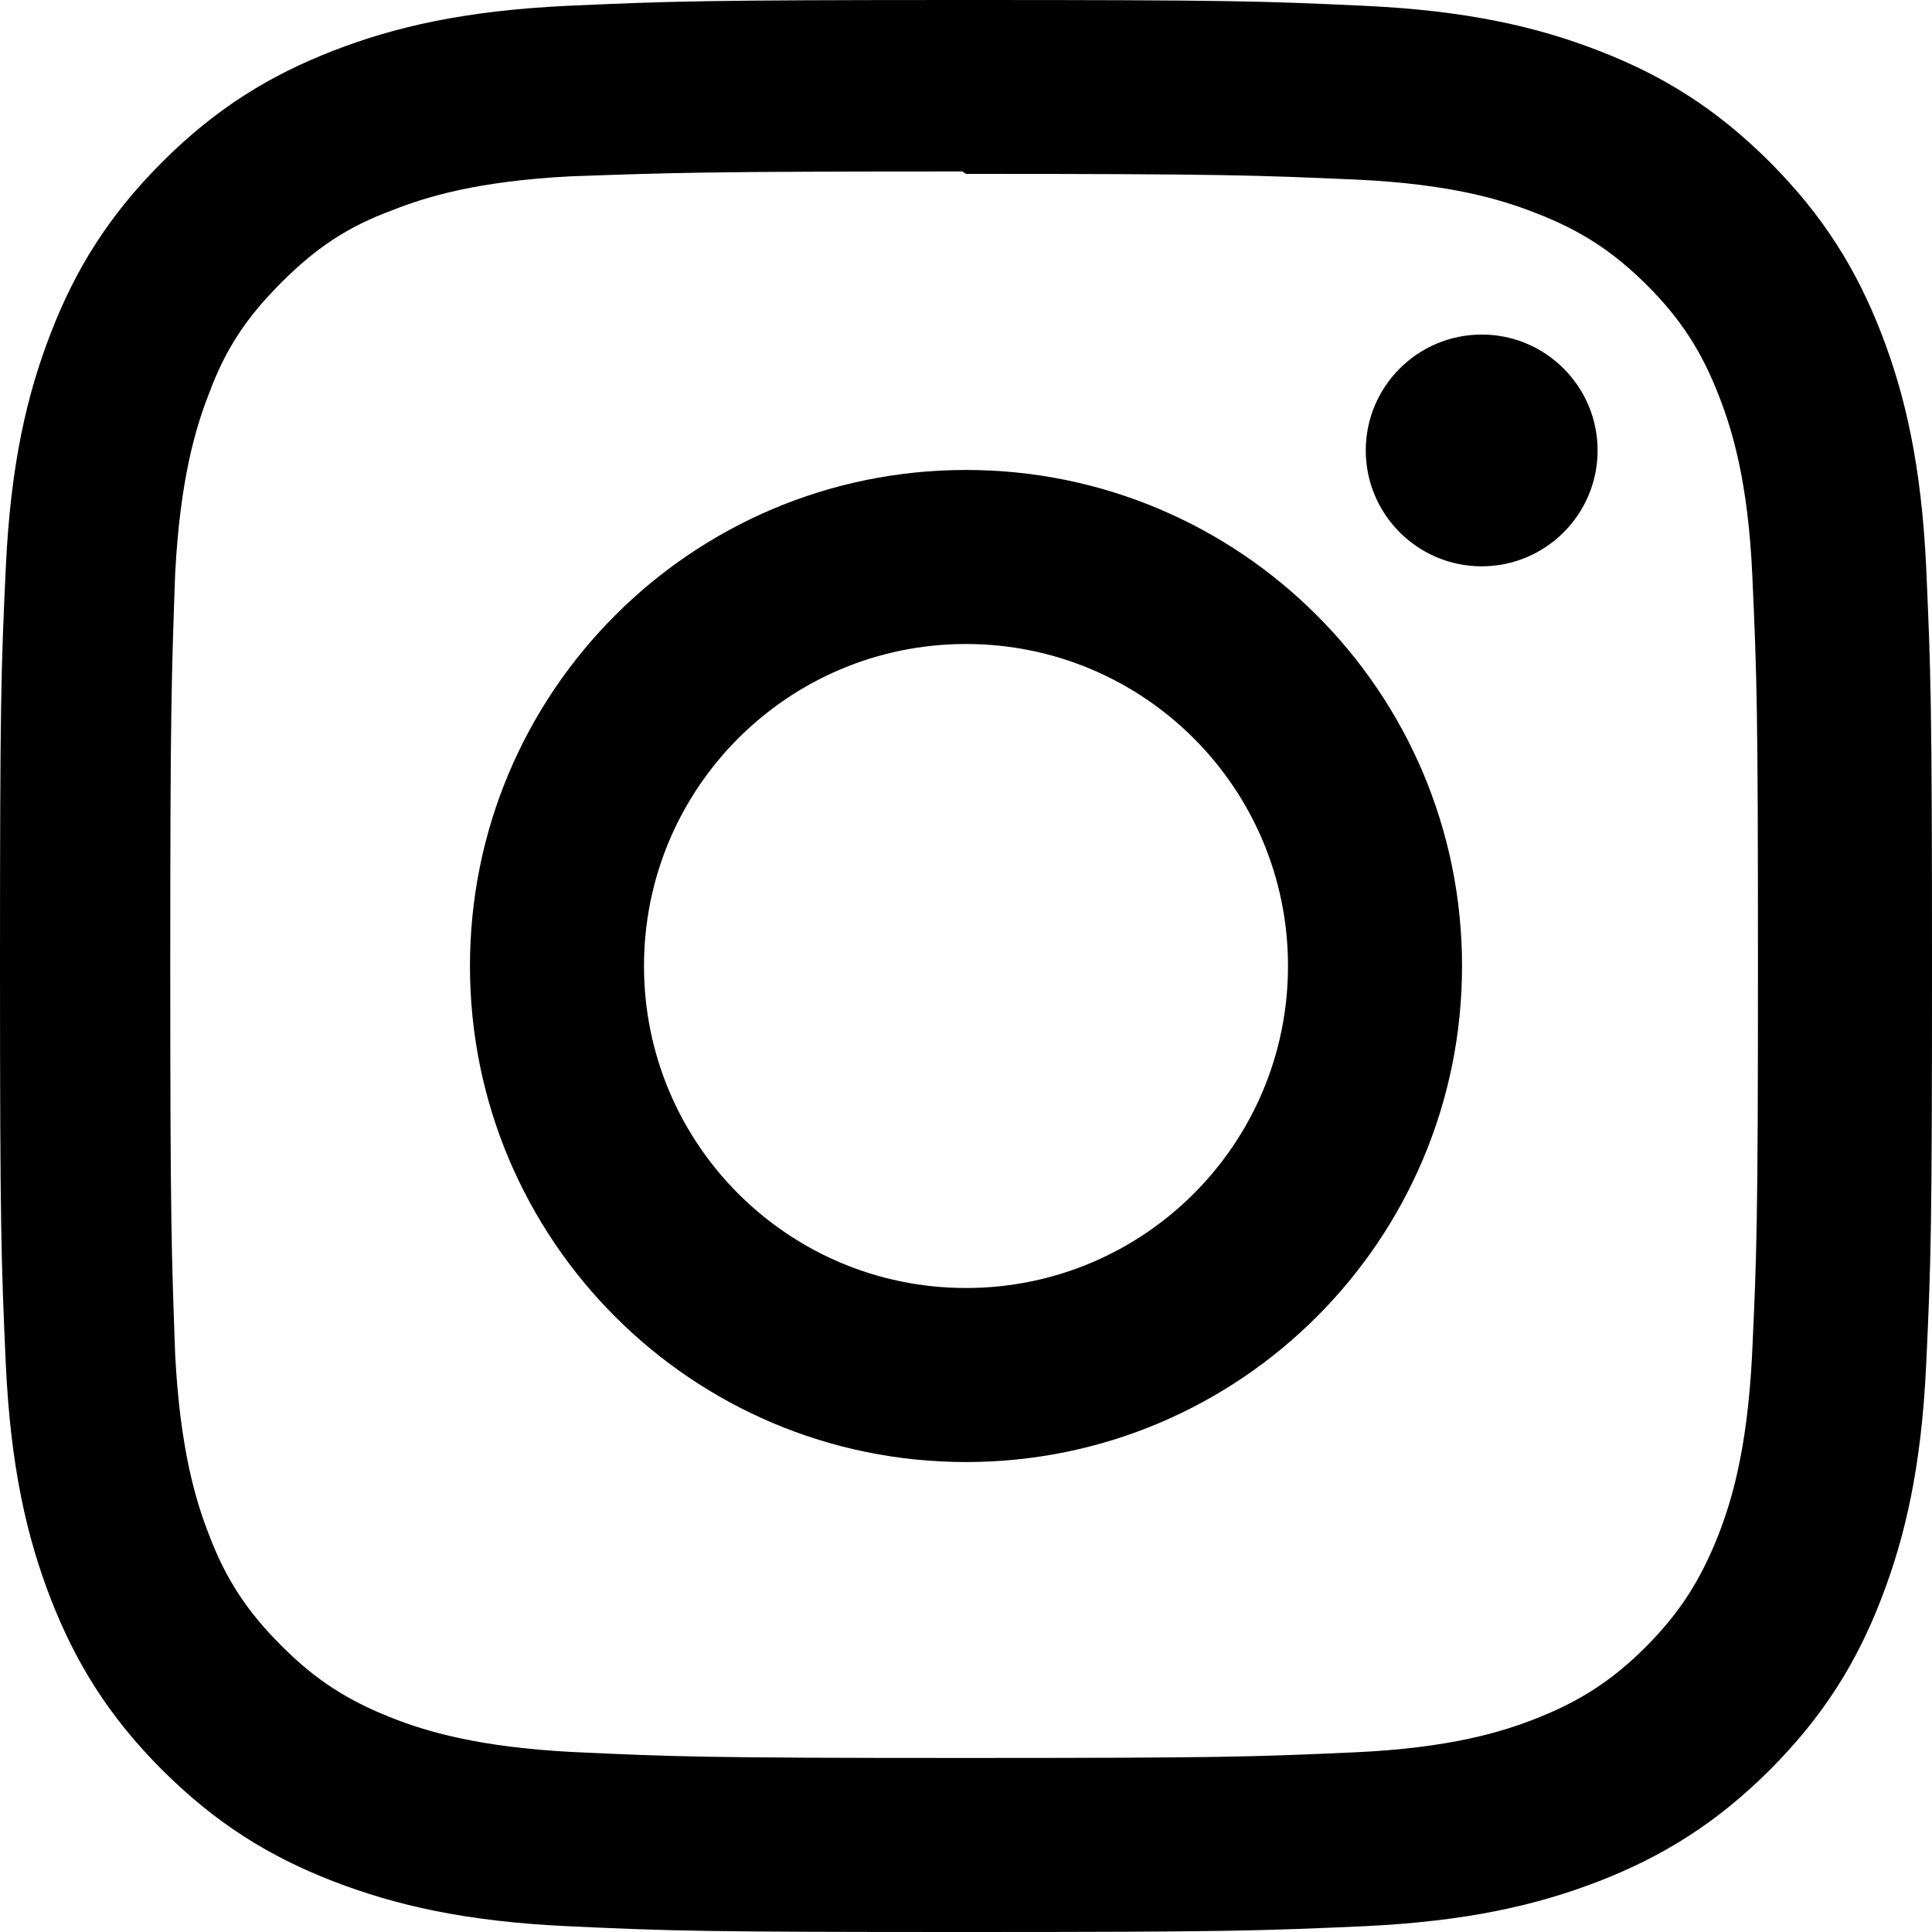
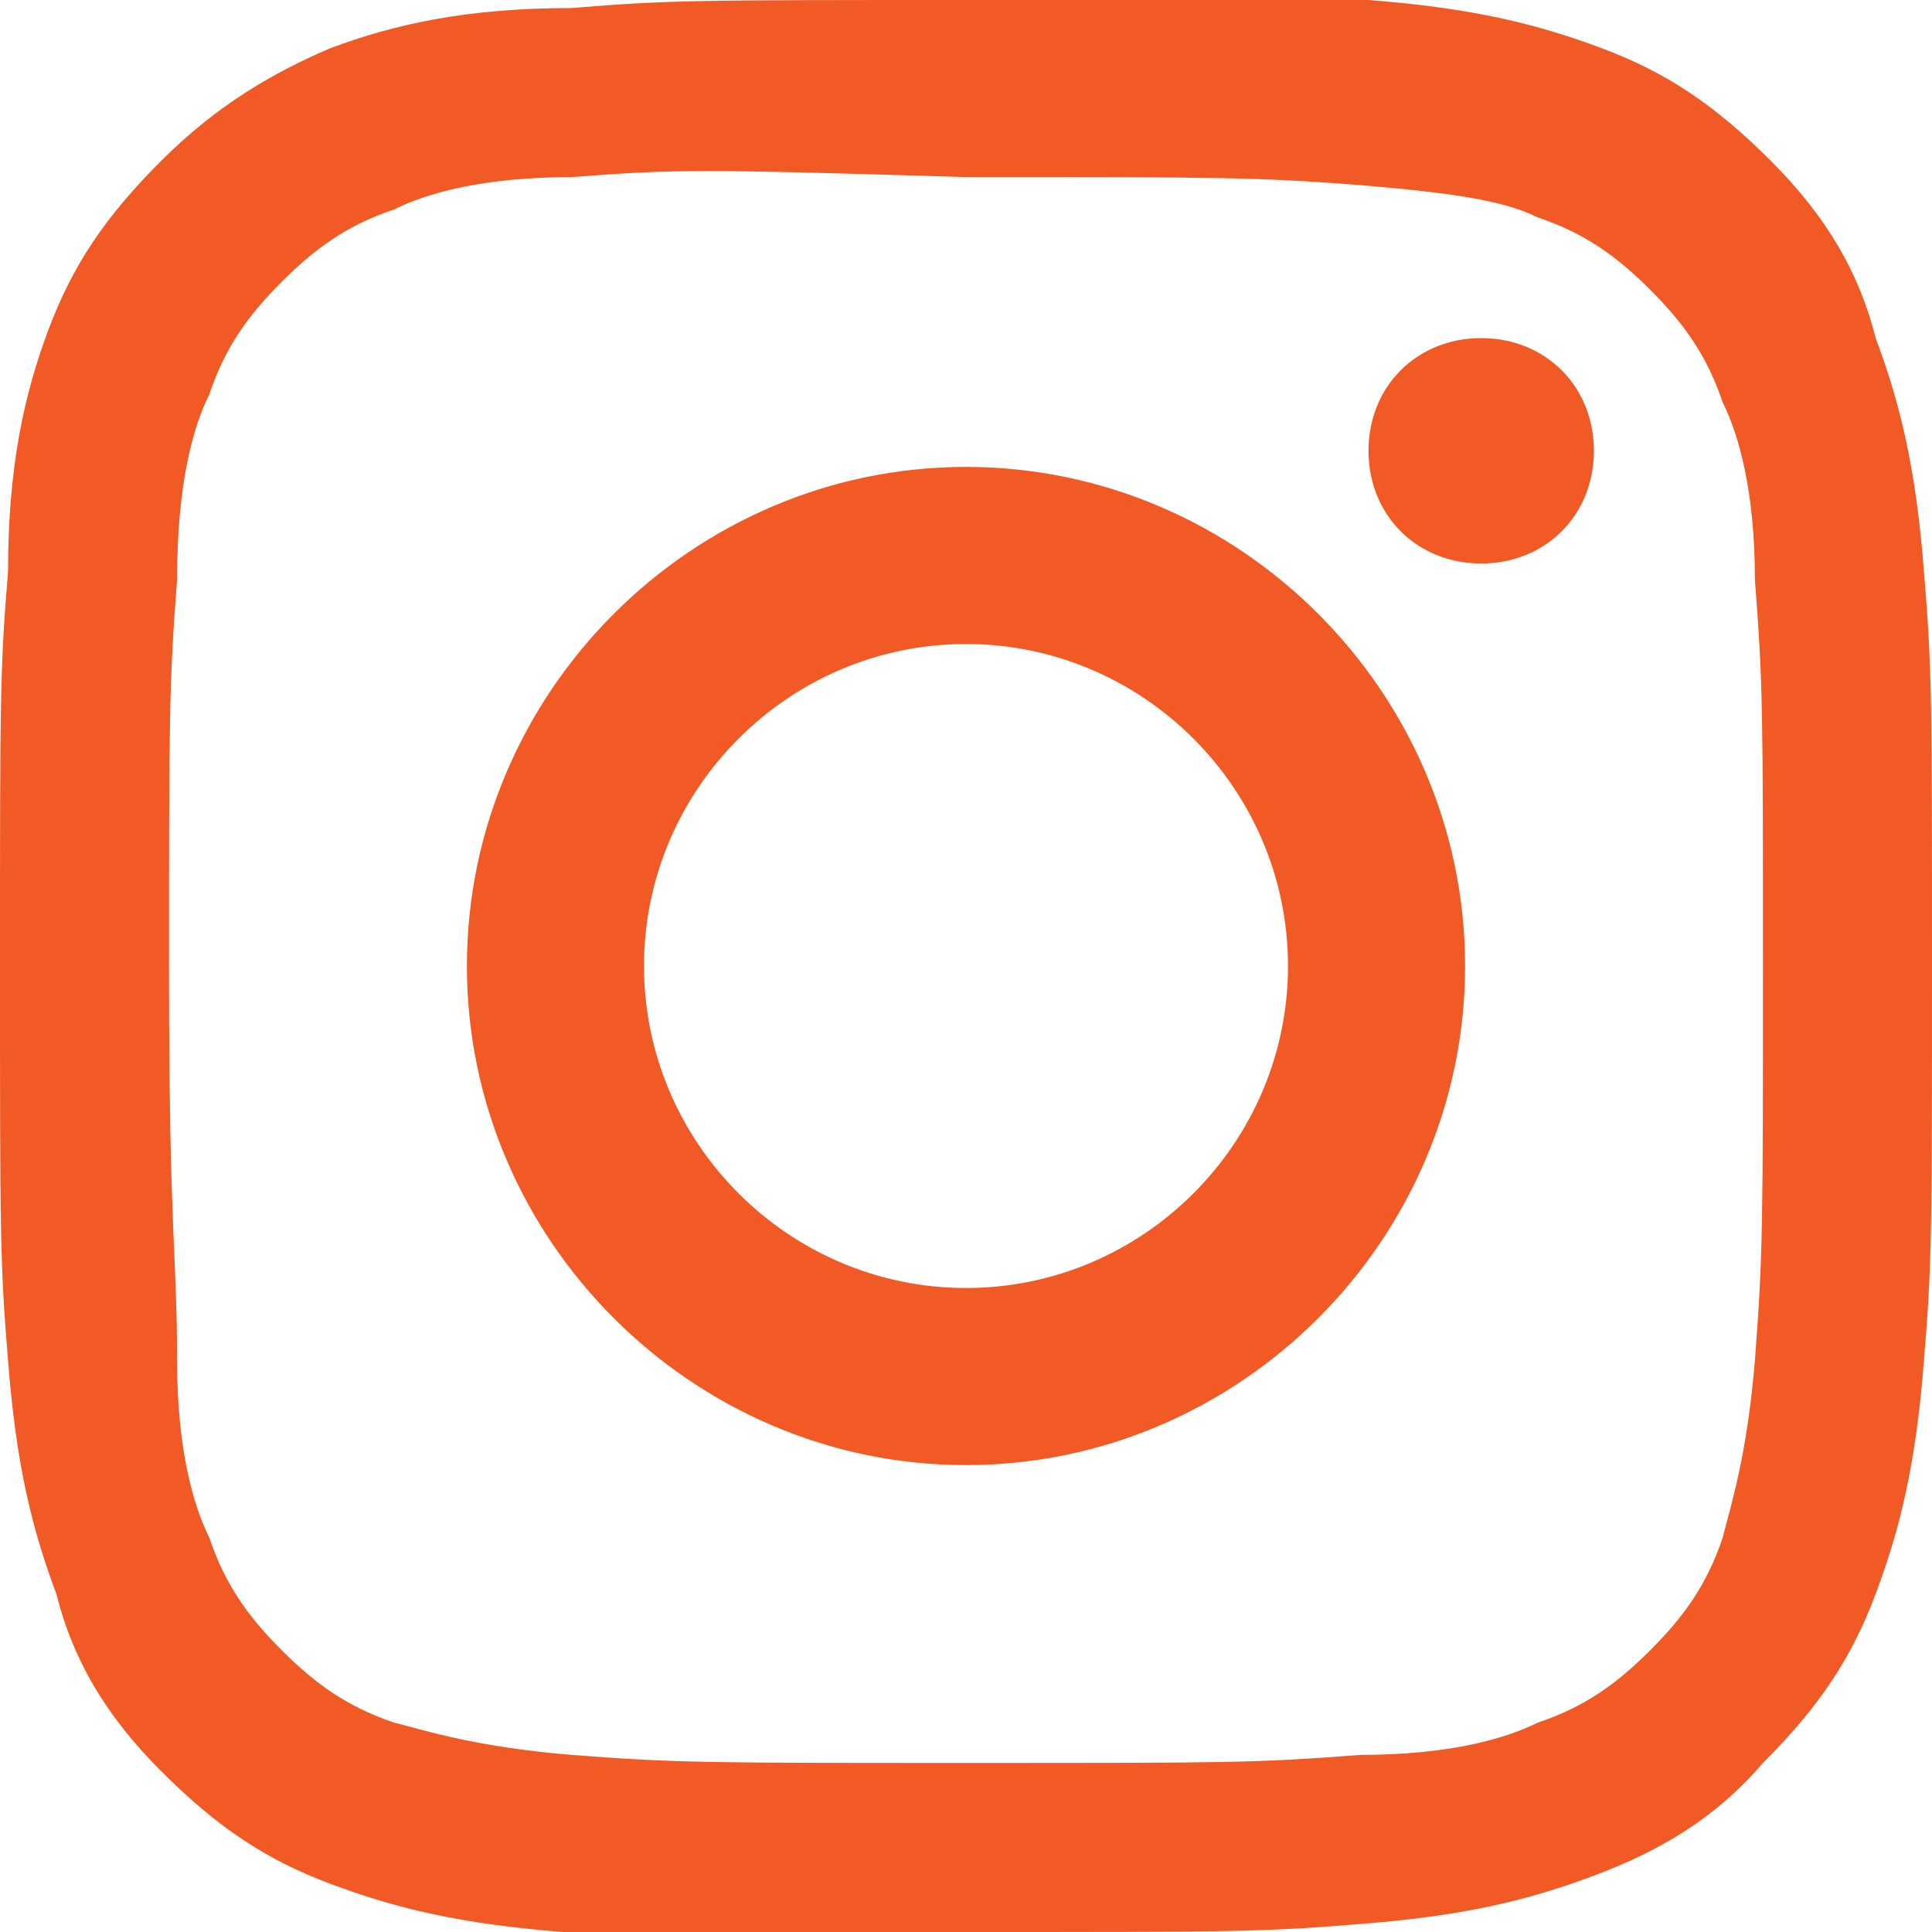
- <svg xmlns="http://www.w3.org/2000/svg" role="img" viewBox="0 0 24 24">
-   <path d="M12 0C8.74 0 8.333.015 7.053.072 5.775.132 4.905.333 4.14.63c-.789.306-1.459.717-2.126 1.384S.935 3.35.63 4.14C.333 4.905.131 5.775.072 7.053.012 8.333 0 8.74 0 12s.015 3.667.072 4.947c.06 1.277.261 2.148.558 2.913.306.788.717 1.459 1.384 2.126.667.666 1.336 1.079 2.126 1.384.766.296 1.636.499 2.913.558C8.333 23.988 8.74 24 12 24s3.667-.015 4.947-.072c1.277-.06 2.148-.262 2.913-.558.788-.306 1.459-.718 2.126-1.384.666-.667 1.079-1.335 1.384-2.126.296-.765.499-1.636.558-2.913.06-1.28.072-1.687.072-4.947s-.015-3.667-.072-4.947c-.06-1.277-.262-2.149-.558-2.913-.306-.789-.718-1.459-1.384-2.126C21.319 1.347 20.651.935 19.86.63c-.765-.297-1.636-.499-2.913-.558C15.667.012 15.26 0 12 0zm0 2.16c3.203 0 3.585.016 4.85.071 1.17.055 1.805.249 2.227.415.562.217.96.477 1.382.896.419.42.679.819.896 1.381.164.422.36 1.057.413 2.227.057 1.266.07 1.646.07 4.85s-.015 3.585-.074 4.85c-.061 1.17-.256 1.805-.421 2.227-.224.562-.479.96-.899 1.382-.419.419-.824.679-1.38.896-.42.164-1.065.36-2.235.413-1.274.057-1.649.07-4.859.07-3.211 0-3.586-.015-4.859-.074-1.171-.061-1.816-.256-2.236-.421-.569-.224-.96-.479-1.379-.899-.421-.419-.69-.824-.9-1.38-.165-.42-.359-1.065-.42-2.235-.045-1.26-.061-1.649-.061-4.844 0-3.196.016-3.586.061-4.861.061-1.17.255-1.814.42-2.234.21-.57.479-.96.9-1.381.419-.419.81-.689 1.379-.898.42-.166 1.051-.361 2.221-.421 1.275-.045 1.65-.06 4.859-.06l.045.03zm0 3.678c-3.405 0-6.162 2.76-6.162 6.162 0 3.405 2.76 6.162 6.162 6.162 3.405 0 6.162-2.76 6.162-6.162 0-3.405-2.76-6.162-6.162-6.162zM12 16c-2.21 0-4-1.79-4-4s1.79-4 4-4 4 1.79 4 4-1.79 4-4 4zm7.846-10.405c0 .795-.646 1.44-1.44 1.44-.795 0-1.44-.646-1.44-1.44 0-.794.646-1.439 1.44-1.439.793-.001 1.44.645 1.44 1.439z" />
+ <svg xmlns="http://www.w3.org/2000/svg" version="1.1" id="Слой_1" x="0px" y="0px" viewBox="0 0 24 24" style="enable-background:new 0 0 24 24;" xml:space="preserve">
+   <style type="text/css">
+ 	.st0{fill:#F15A24;}
+ </style>
+   <path class="st0" d="M12,0C8.7,0,8.3,0,7.1,0.1C5.8,0.1,4.9,0.3,4.1,0.6C3.4,0.9,2.7,1.3,2,2S0.9,3.3,0.6,4.1  C0.3,4.9,0.1,5.8,0.1,7.1C0,8.3,0,8.7,0,12s0,3.7,0.1,4.9c0.1,1.3,0.3,2.1,0.6,2.9C0.9,20.6,1.3,21.3,2,22c0.7,0.7,1.3,1.1,2.1,1.4  c0.8,0.3,1.6,0.5,2.9,0.6C8.3,24,8.7,24,12,24s3.7,0,4.9-0.1c1.3-0.1,2.1-0.3,2.9-0.6c0.8-0.3,1.5-0.7,2.1-1.4  c0.7-0.7,1.1-1.3,1.4-2.1c0.3-0.8,0.5-1.6,0.6-2.9C24,15.7,24,15.3,24,12s0-3.7-0.1-4.9c-0.1-1.3-0.3-2.1-0.6-2.9  C23.1,3.4,22.7,2.7,22,2c-0.7-0.7-1.3-1.1-2.1-1.4c-0.8-0.3-1.6-0.5-2.9-0.6C15.7,0,15.3,0,12,0z M12,2.2c3.2,0,3.6,0,4.9,0.1  c1.2,0.1,1.8,0.2,2.2,0.4c0.6,0.2,1,0.5,1.4,0.9c0.4,0.4,0.7,0.8,0.9,1.4c0.2,0.4,0.4,1.1,0.4,2.2c0.1,1.3,0.1,1.6,0.1,4.8  s0,3.6-0.1,4.9c-0.1,1.2-0.3,1.8-0.4,2.2c-0.2,0.6-0.5,1-0.9,1.4c-0.4,0.4-0.8,0.7-1.4,0.9c-0.4,0.2-1.1,0.4-2.2,0.4  c-1.3,0.1-1.6,0.1-4.9,0.1c-3.2,0-3.6,0-4.9-0.1c-1.2-0.1-1.8-0.3-2.2-0.4c-0.6-0.2-1-0.5-1.4-0.9c-0.4-0.4-0.7-0.8-0.9-1.4  c-0.2-0.4-0.4-1.1-0.4-2.2c0-1.3-0.1-1.6-0.1-4.8c0-3.2,0-3.6,0.1-4.9C2.2,6,2.4,5.3,2.6,4.9c0.2-0.6,0.5-1,0.9-1.4  c0.4-0.4,0.8-0.7,1.4-0.9c0.4-0.2,1.1-0.4,2.2-0.4C8.4,2.1,8.7,2.1,12,2.2C12,2.1,12,2.2,12,2.2z M12,5.8c-3.4,0-6.2,2.8-6.2,6.2  c0,3.4,2.8,6.2,6.2,6.2c3.4,0,6.2-2.8,6.2-6.2C18.2,8.6,15.4,5.8,12,5.8z M12,16c-2.2,0-4-1.8-4-4s1.8-4,4-4s4,1.8,4,4  S14.2,16,12,16z M19.8,5.6c0,0.8-0.6,1.4-1.4,1.4C17.6,7,17,6.4,17,5.6s0.6-1.4,1.4-1.4C19.2,4.2,19.8,4.8,19.8,5.6z" />
</svg>
